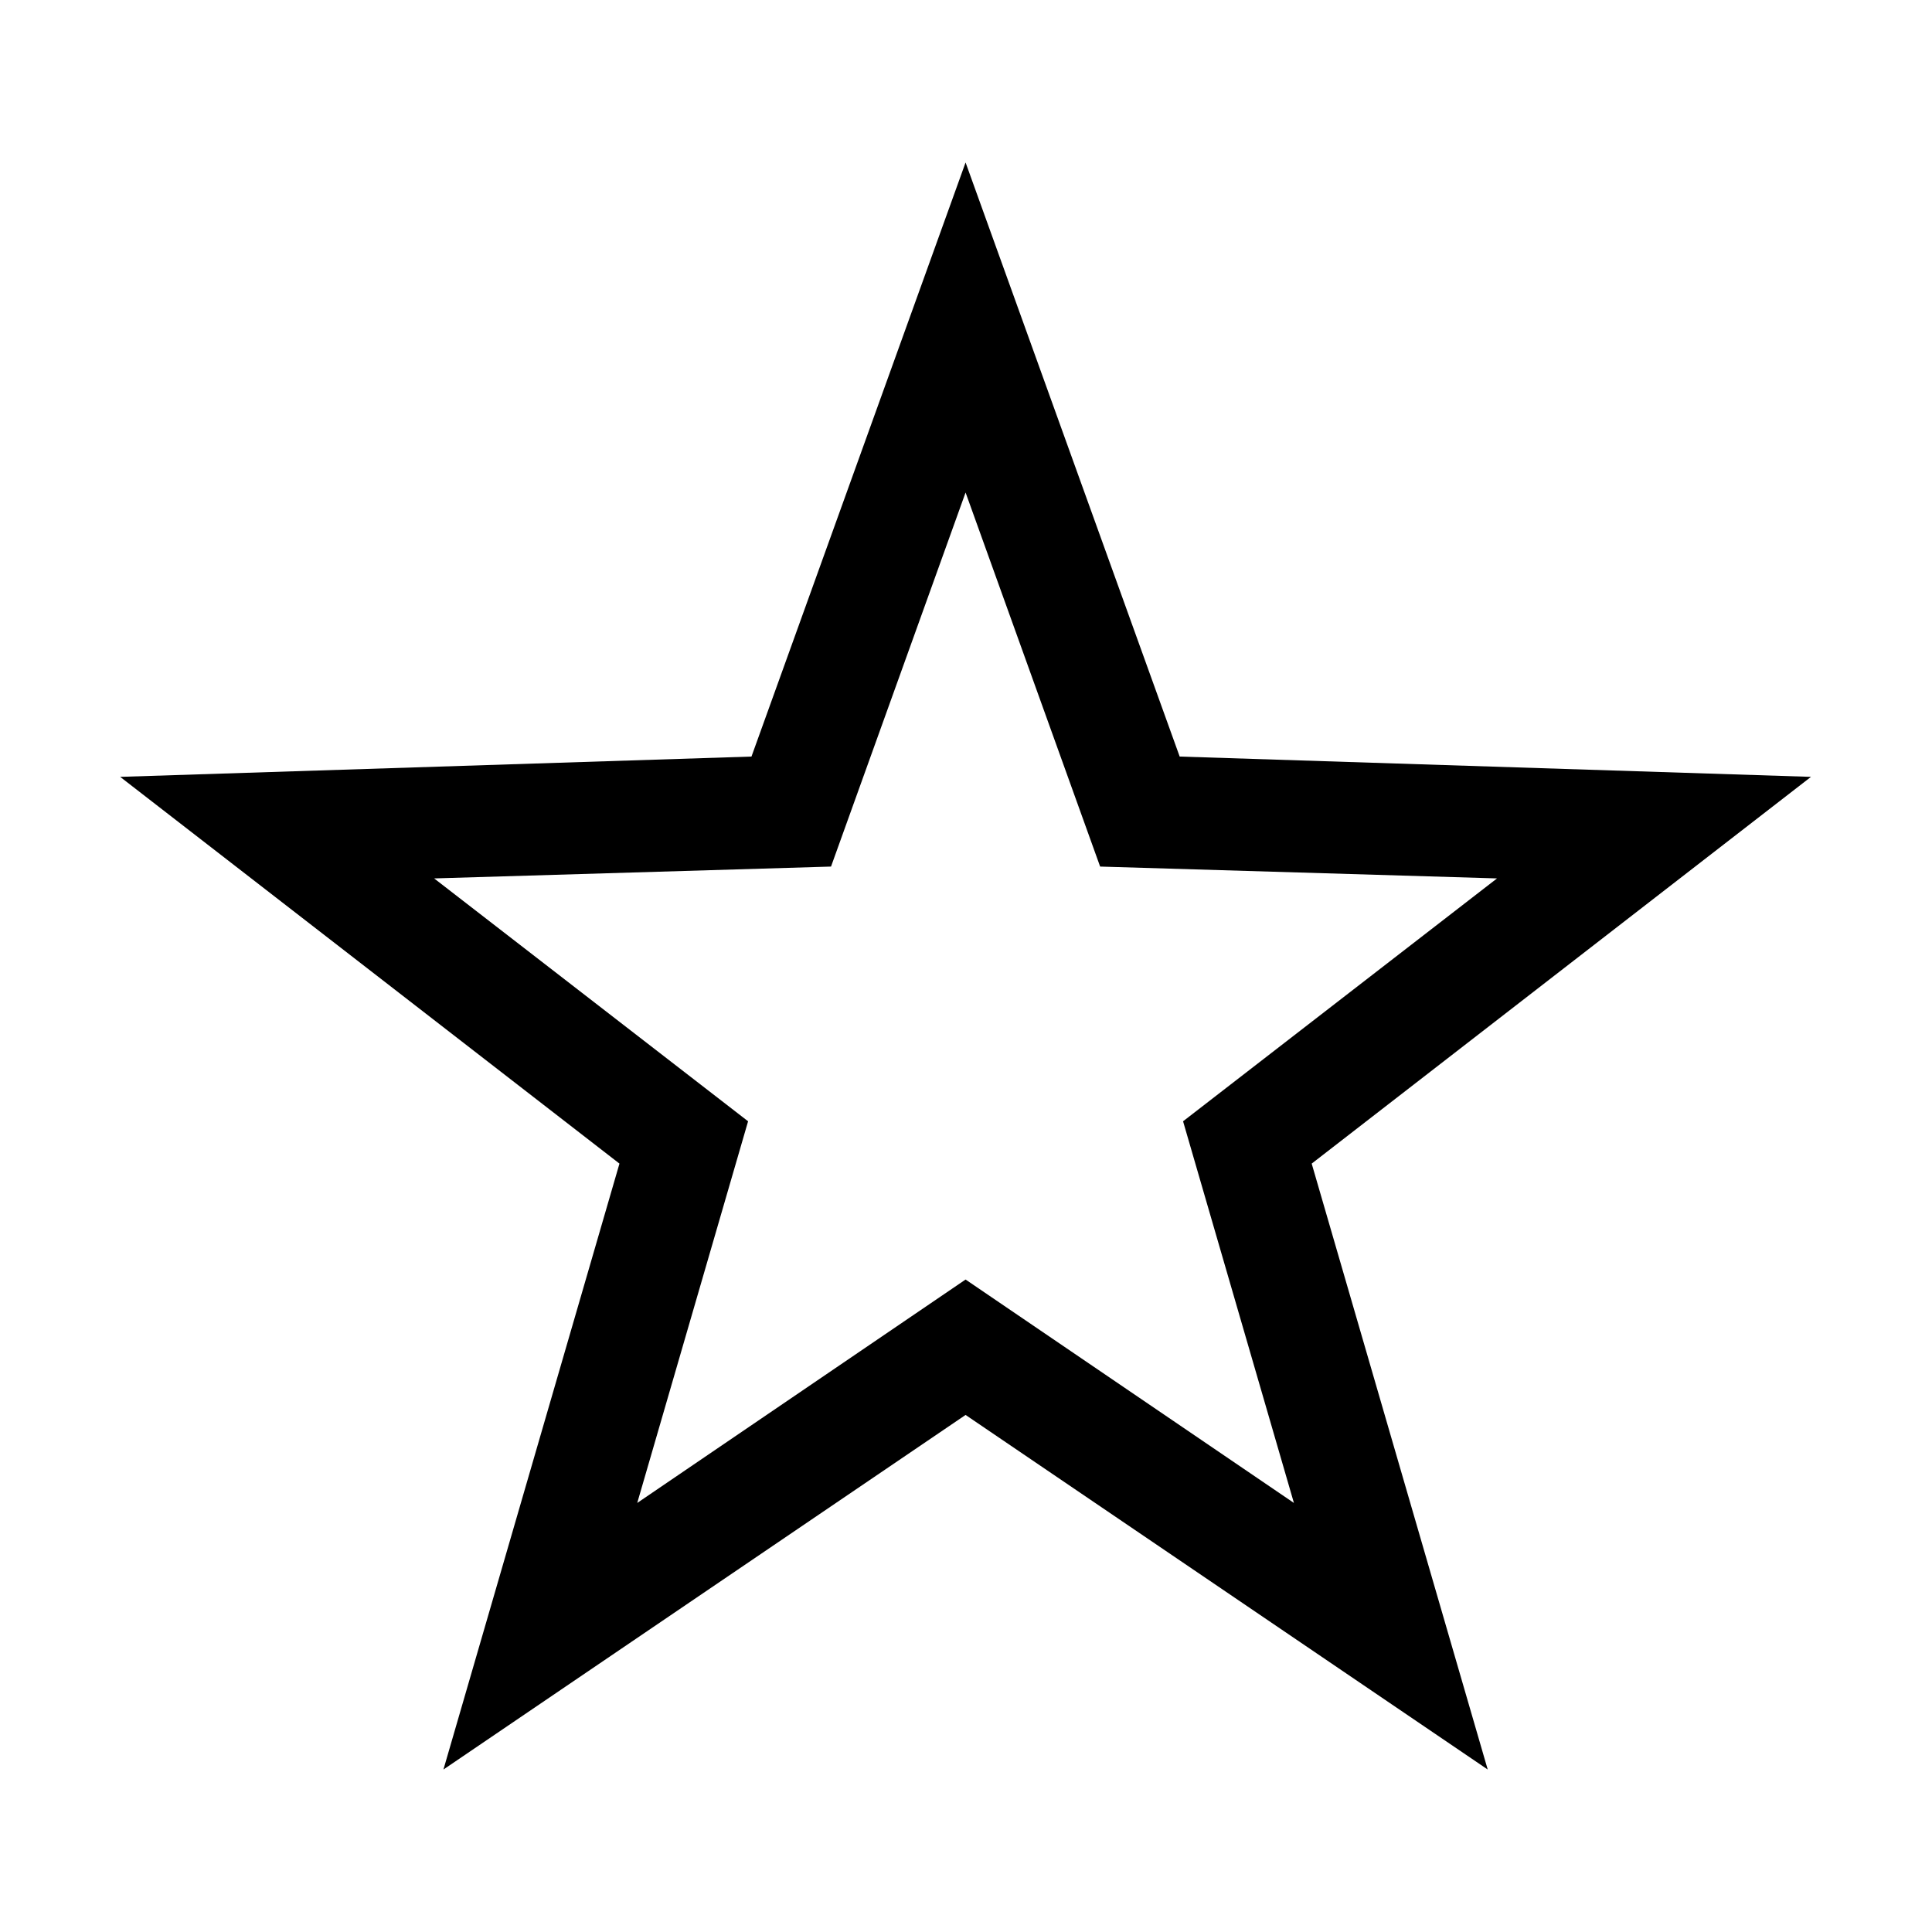
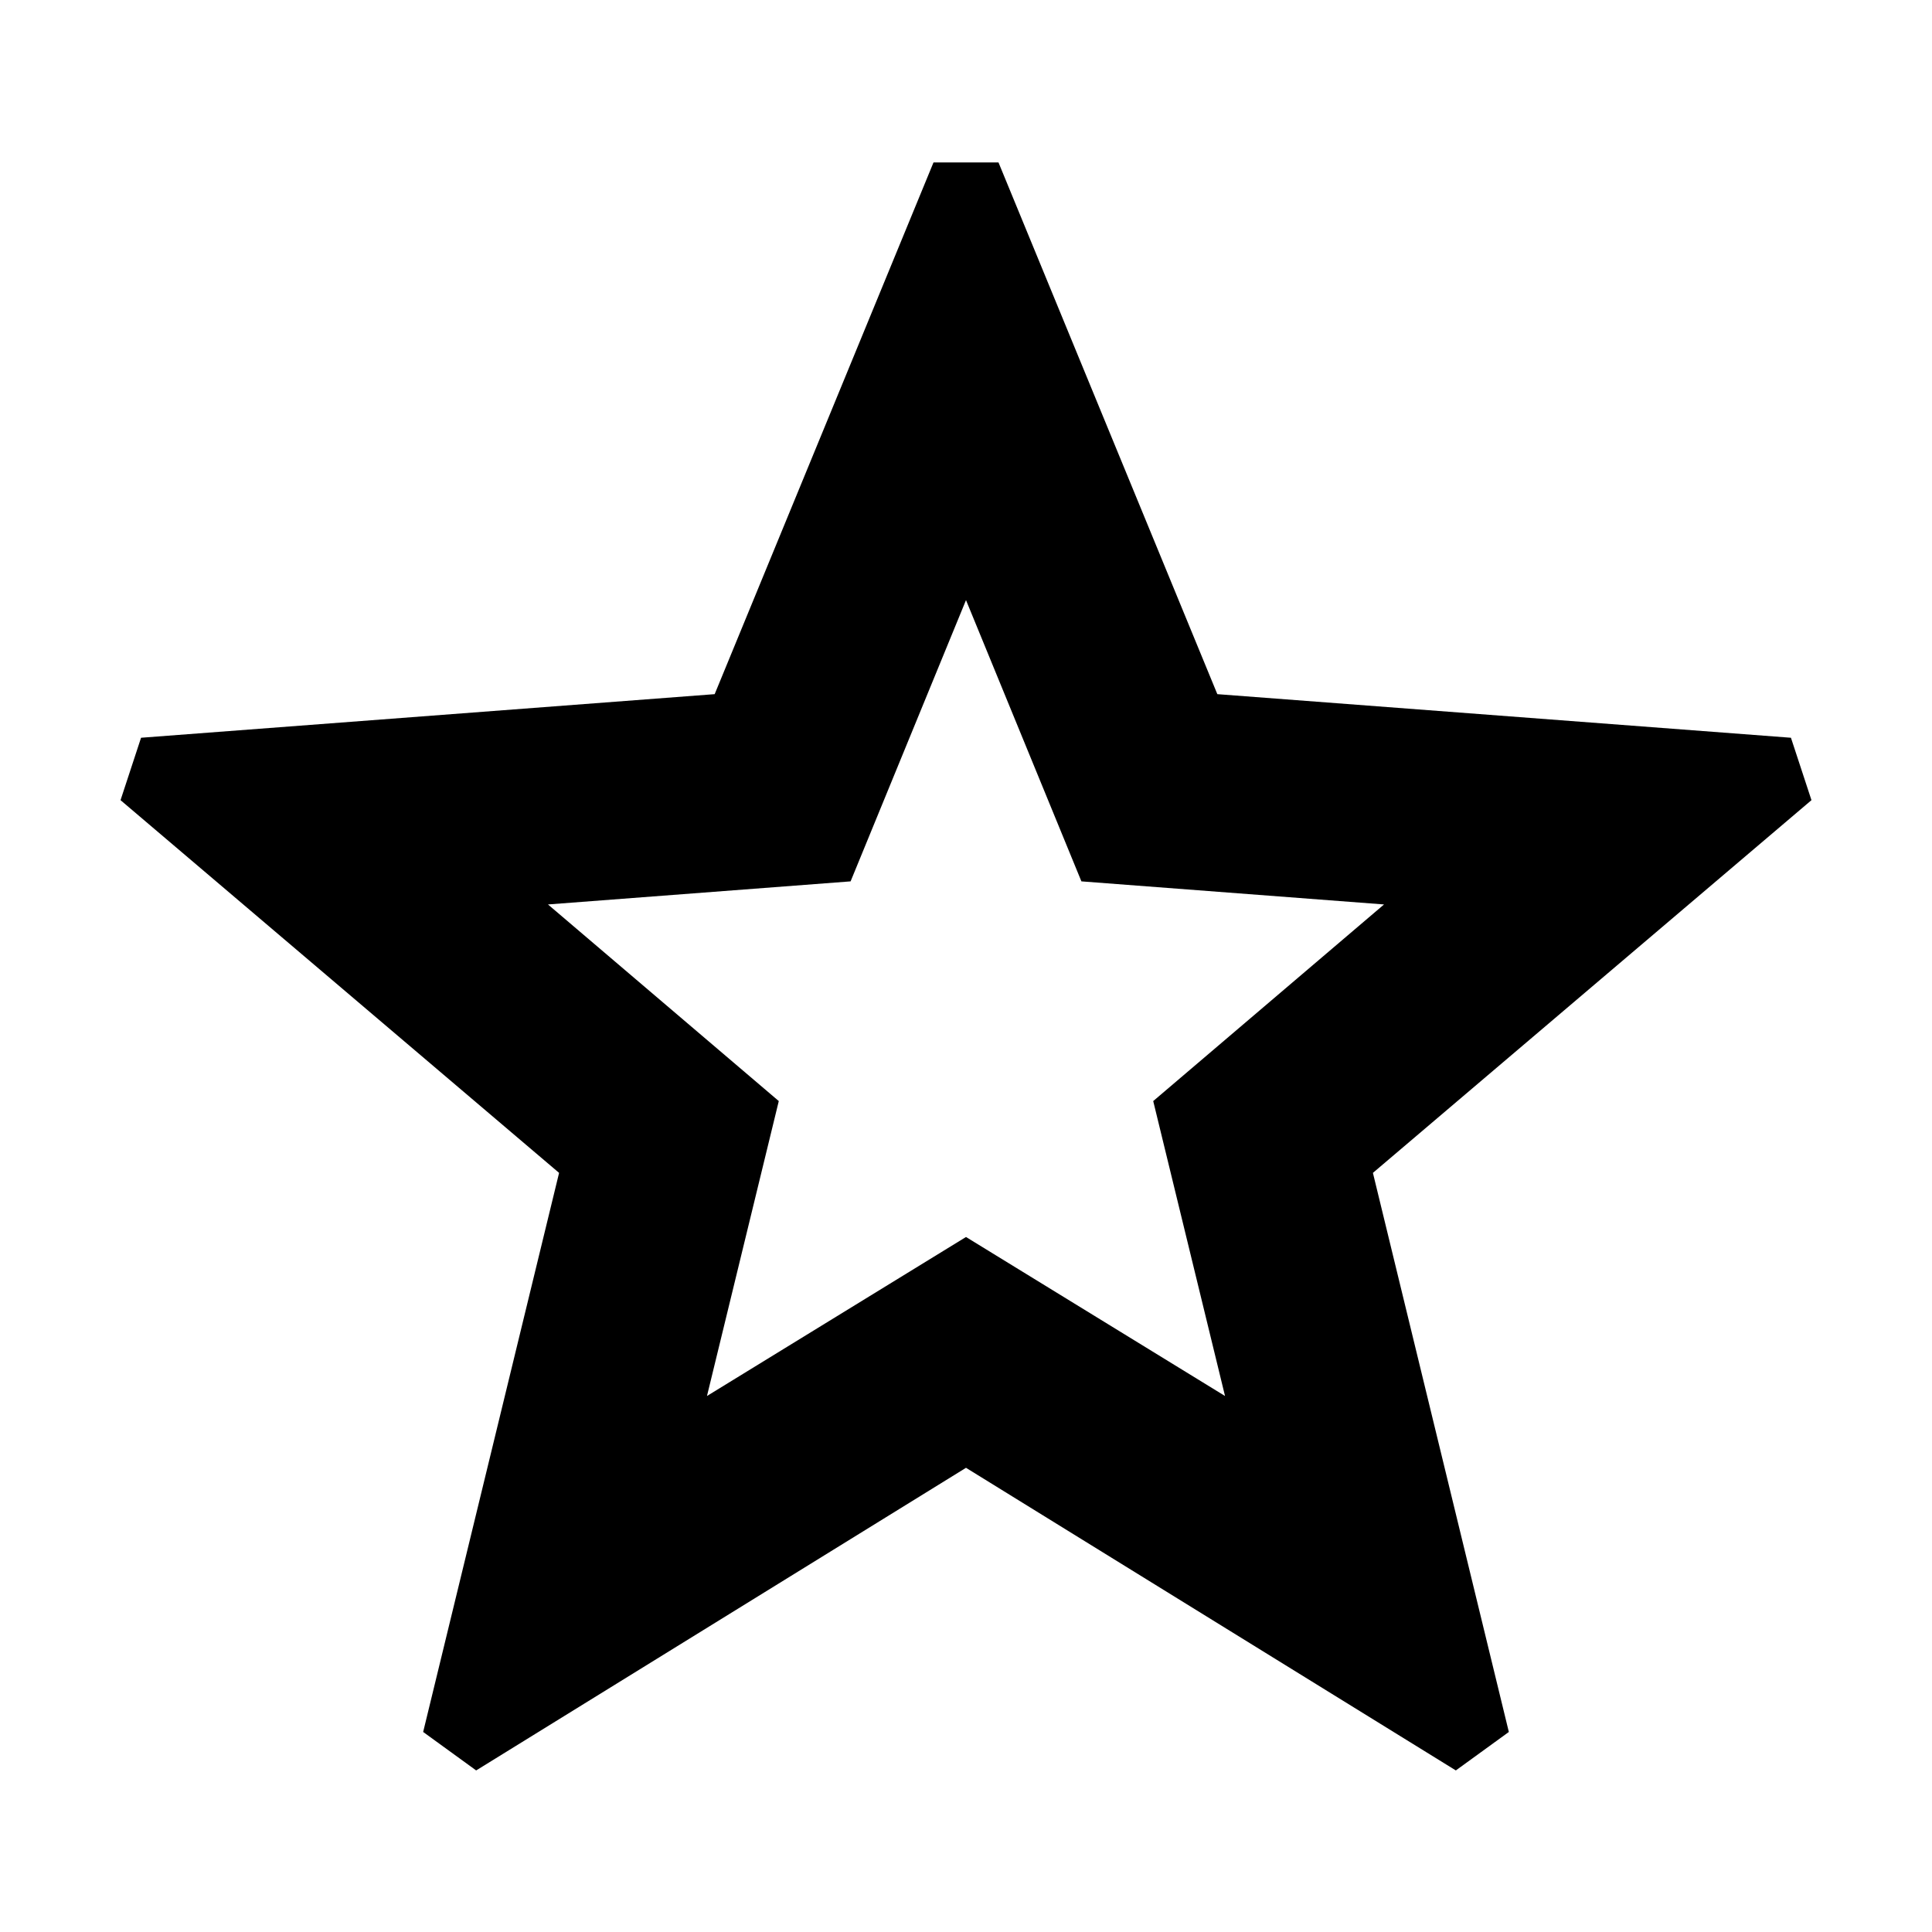
- <svg xmlns="http://www.w3.org/2000/svg" viewBox="0.59 0.18 22.83 22.83" fill="currentColor">
-   <path fill-rule="evenodd" d="M12.00 2.10 L14.53 9.12 L21.99 9.36 L16.09 13.93 L18.17 21.09 L12.00 16.90 L5.83 21.09 L7.91 13.93 L2.01 9.36 L9.47 9.12 Z M10.41 10.42 L5.72 10.56 L9.43 13.43 L8.12 17.94 L12.00 15.30 L15.88 17.94 L14.57 13.43 L18.28 10.56 L13.59 10.42 L12.00 6.00 Z" />
+ <svg xmlns="http://www.w3.org/2000/svg" viewBox="0.70 0.63 22.60 22.60" fill="currentColor">
+   <path fill-rule="evenodd" d="M11.62 2.53 L12.38 2.53 L14.94 8.75 L21.65 9.26 L21.89 9.99 L16.76 14.35 L18.35 20.89 L17.73 21.34 L12.00 17.80 L6.27 21.34 L5.65 20.89 L7.24 14.35 L2.11 9.99 L2.35 9.26 L9.06 8.75 Z M10.65 10.94 L7.11 11.21 L9.81 13.51 L8.97 16.96 L12.00 15.10 L15.03 16.96 L14.19 13.51 L16.89 11.21 L13.35 10.94 L12.00 7.65 Z" />
</svg>
